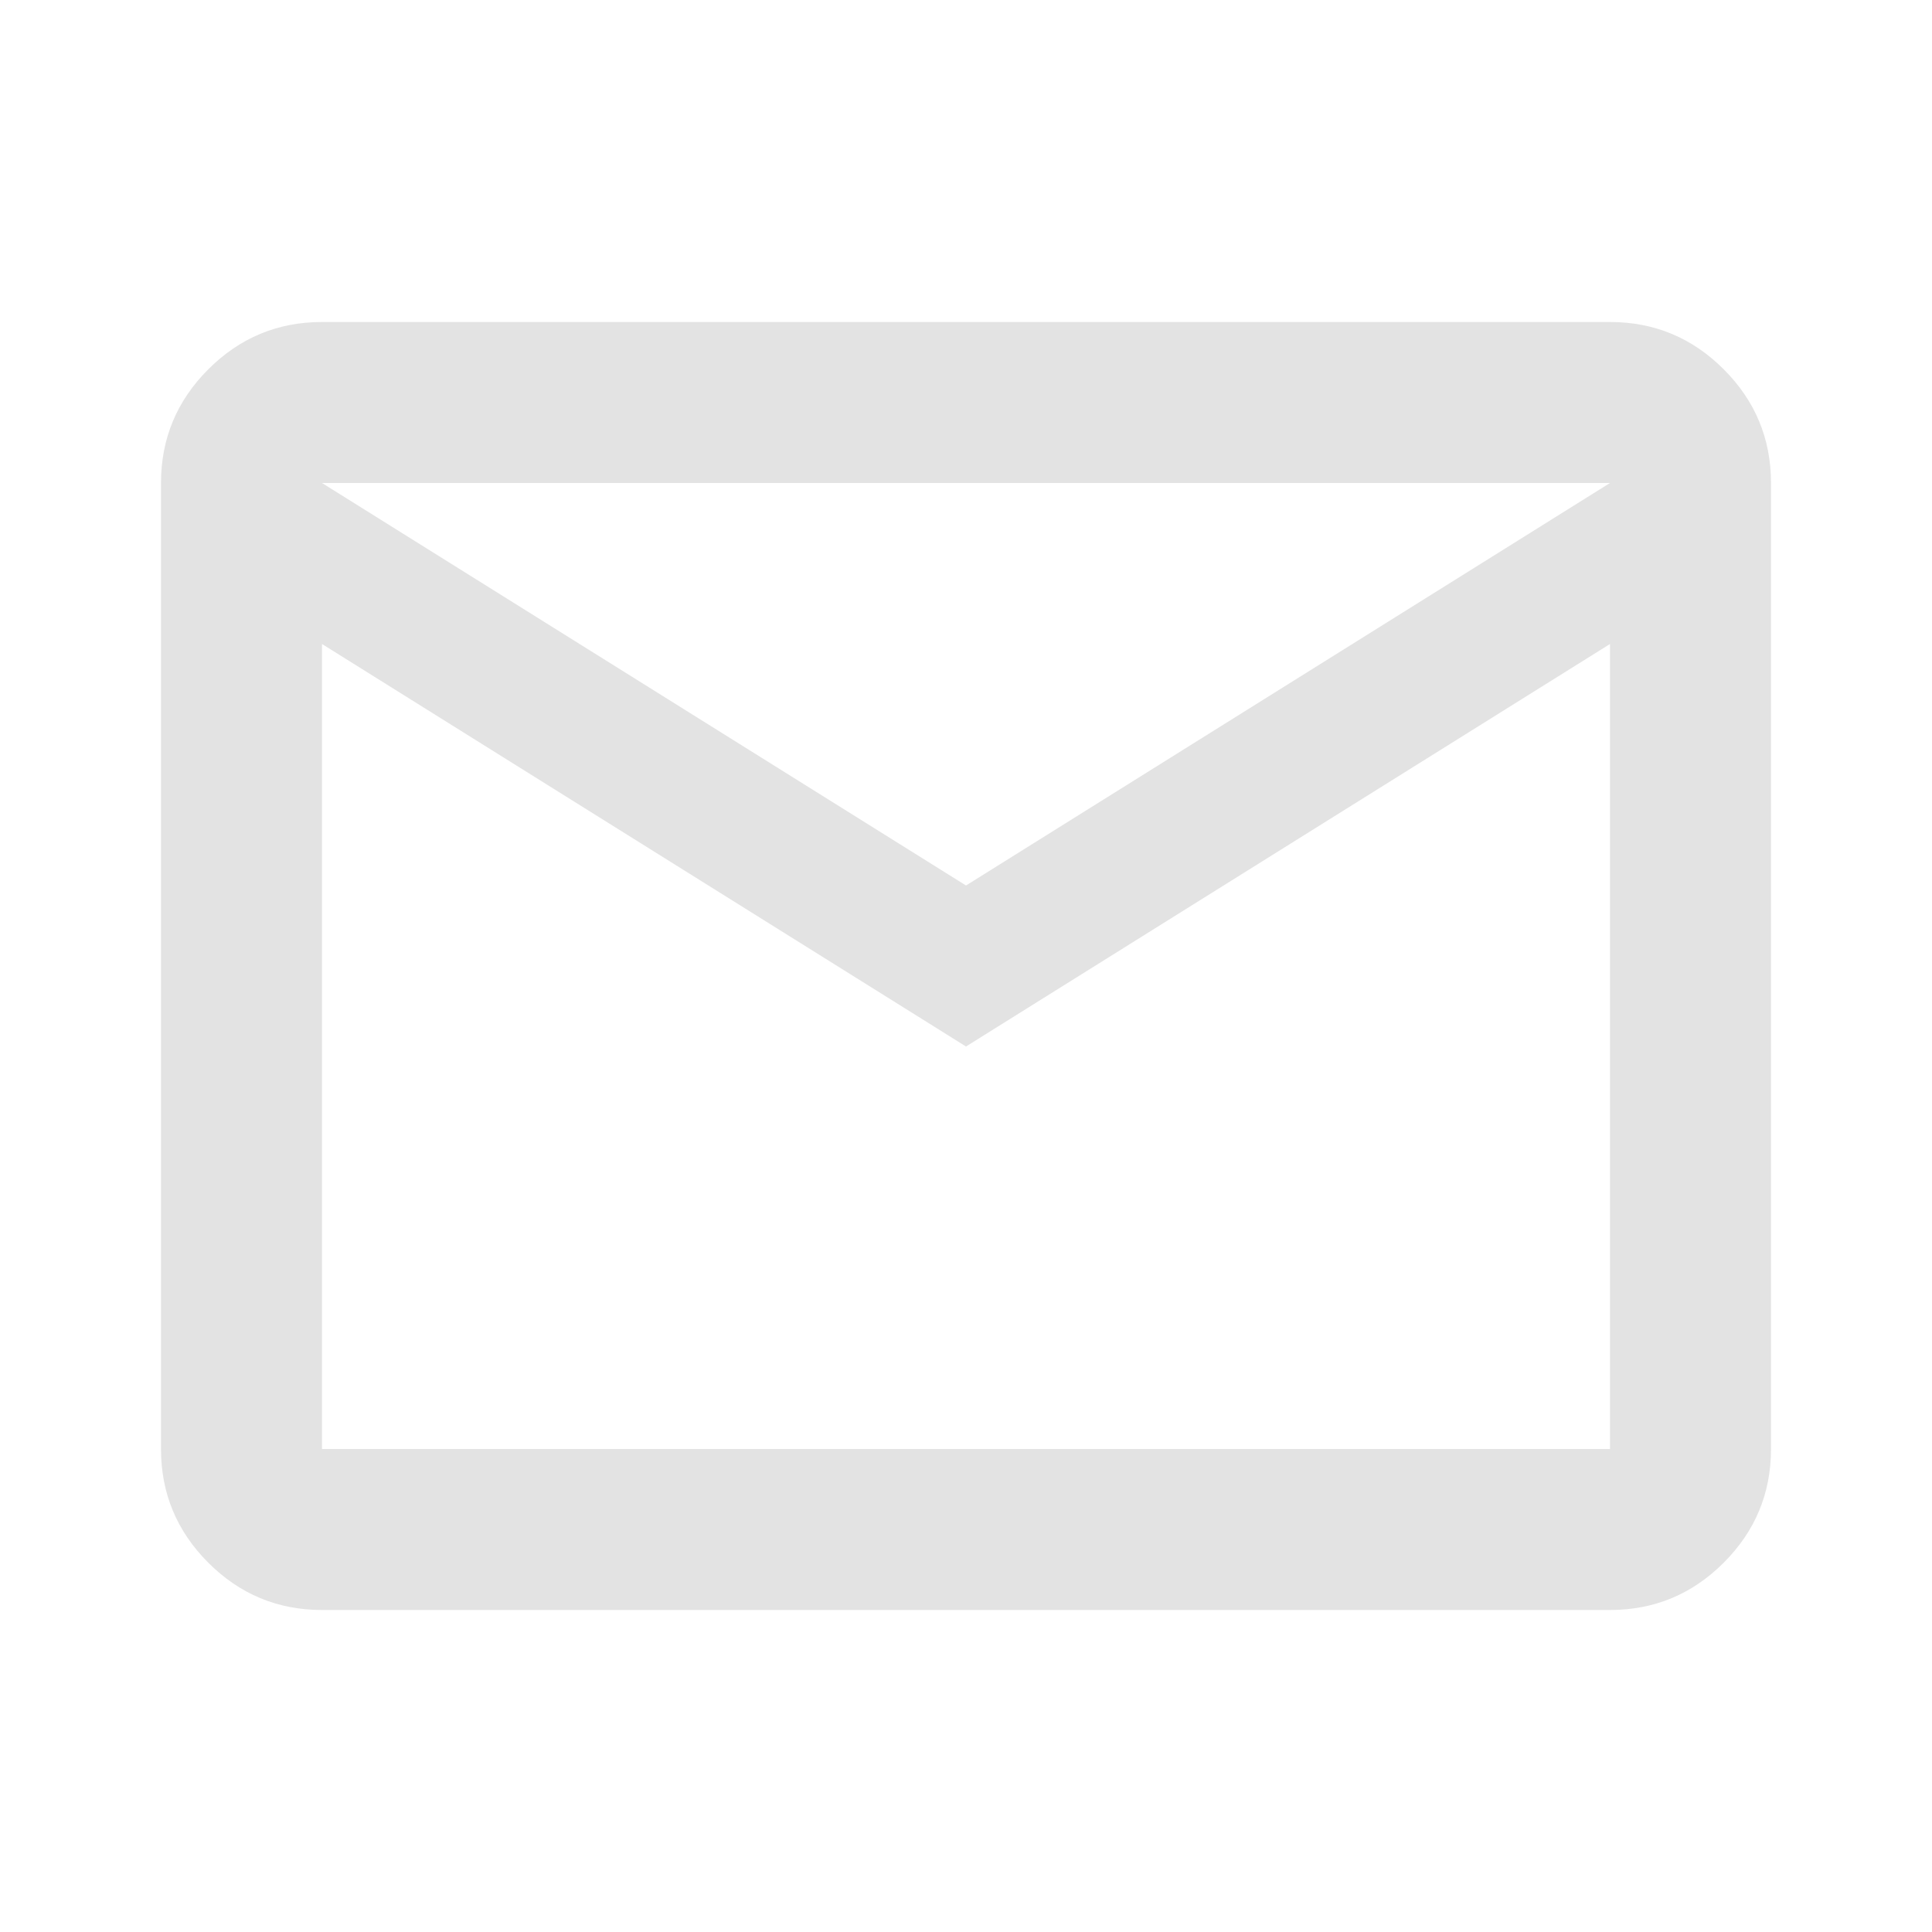
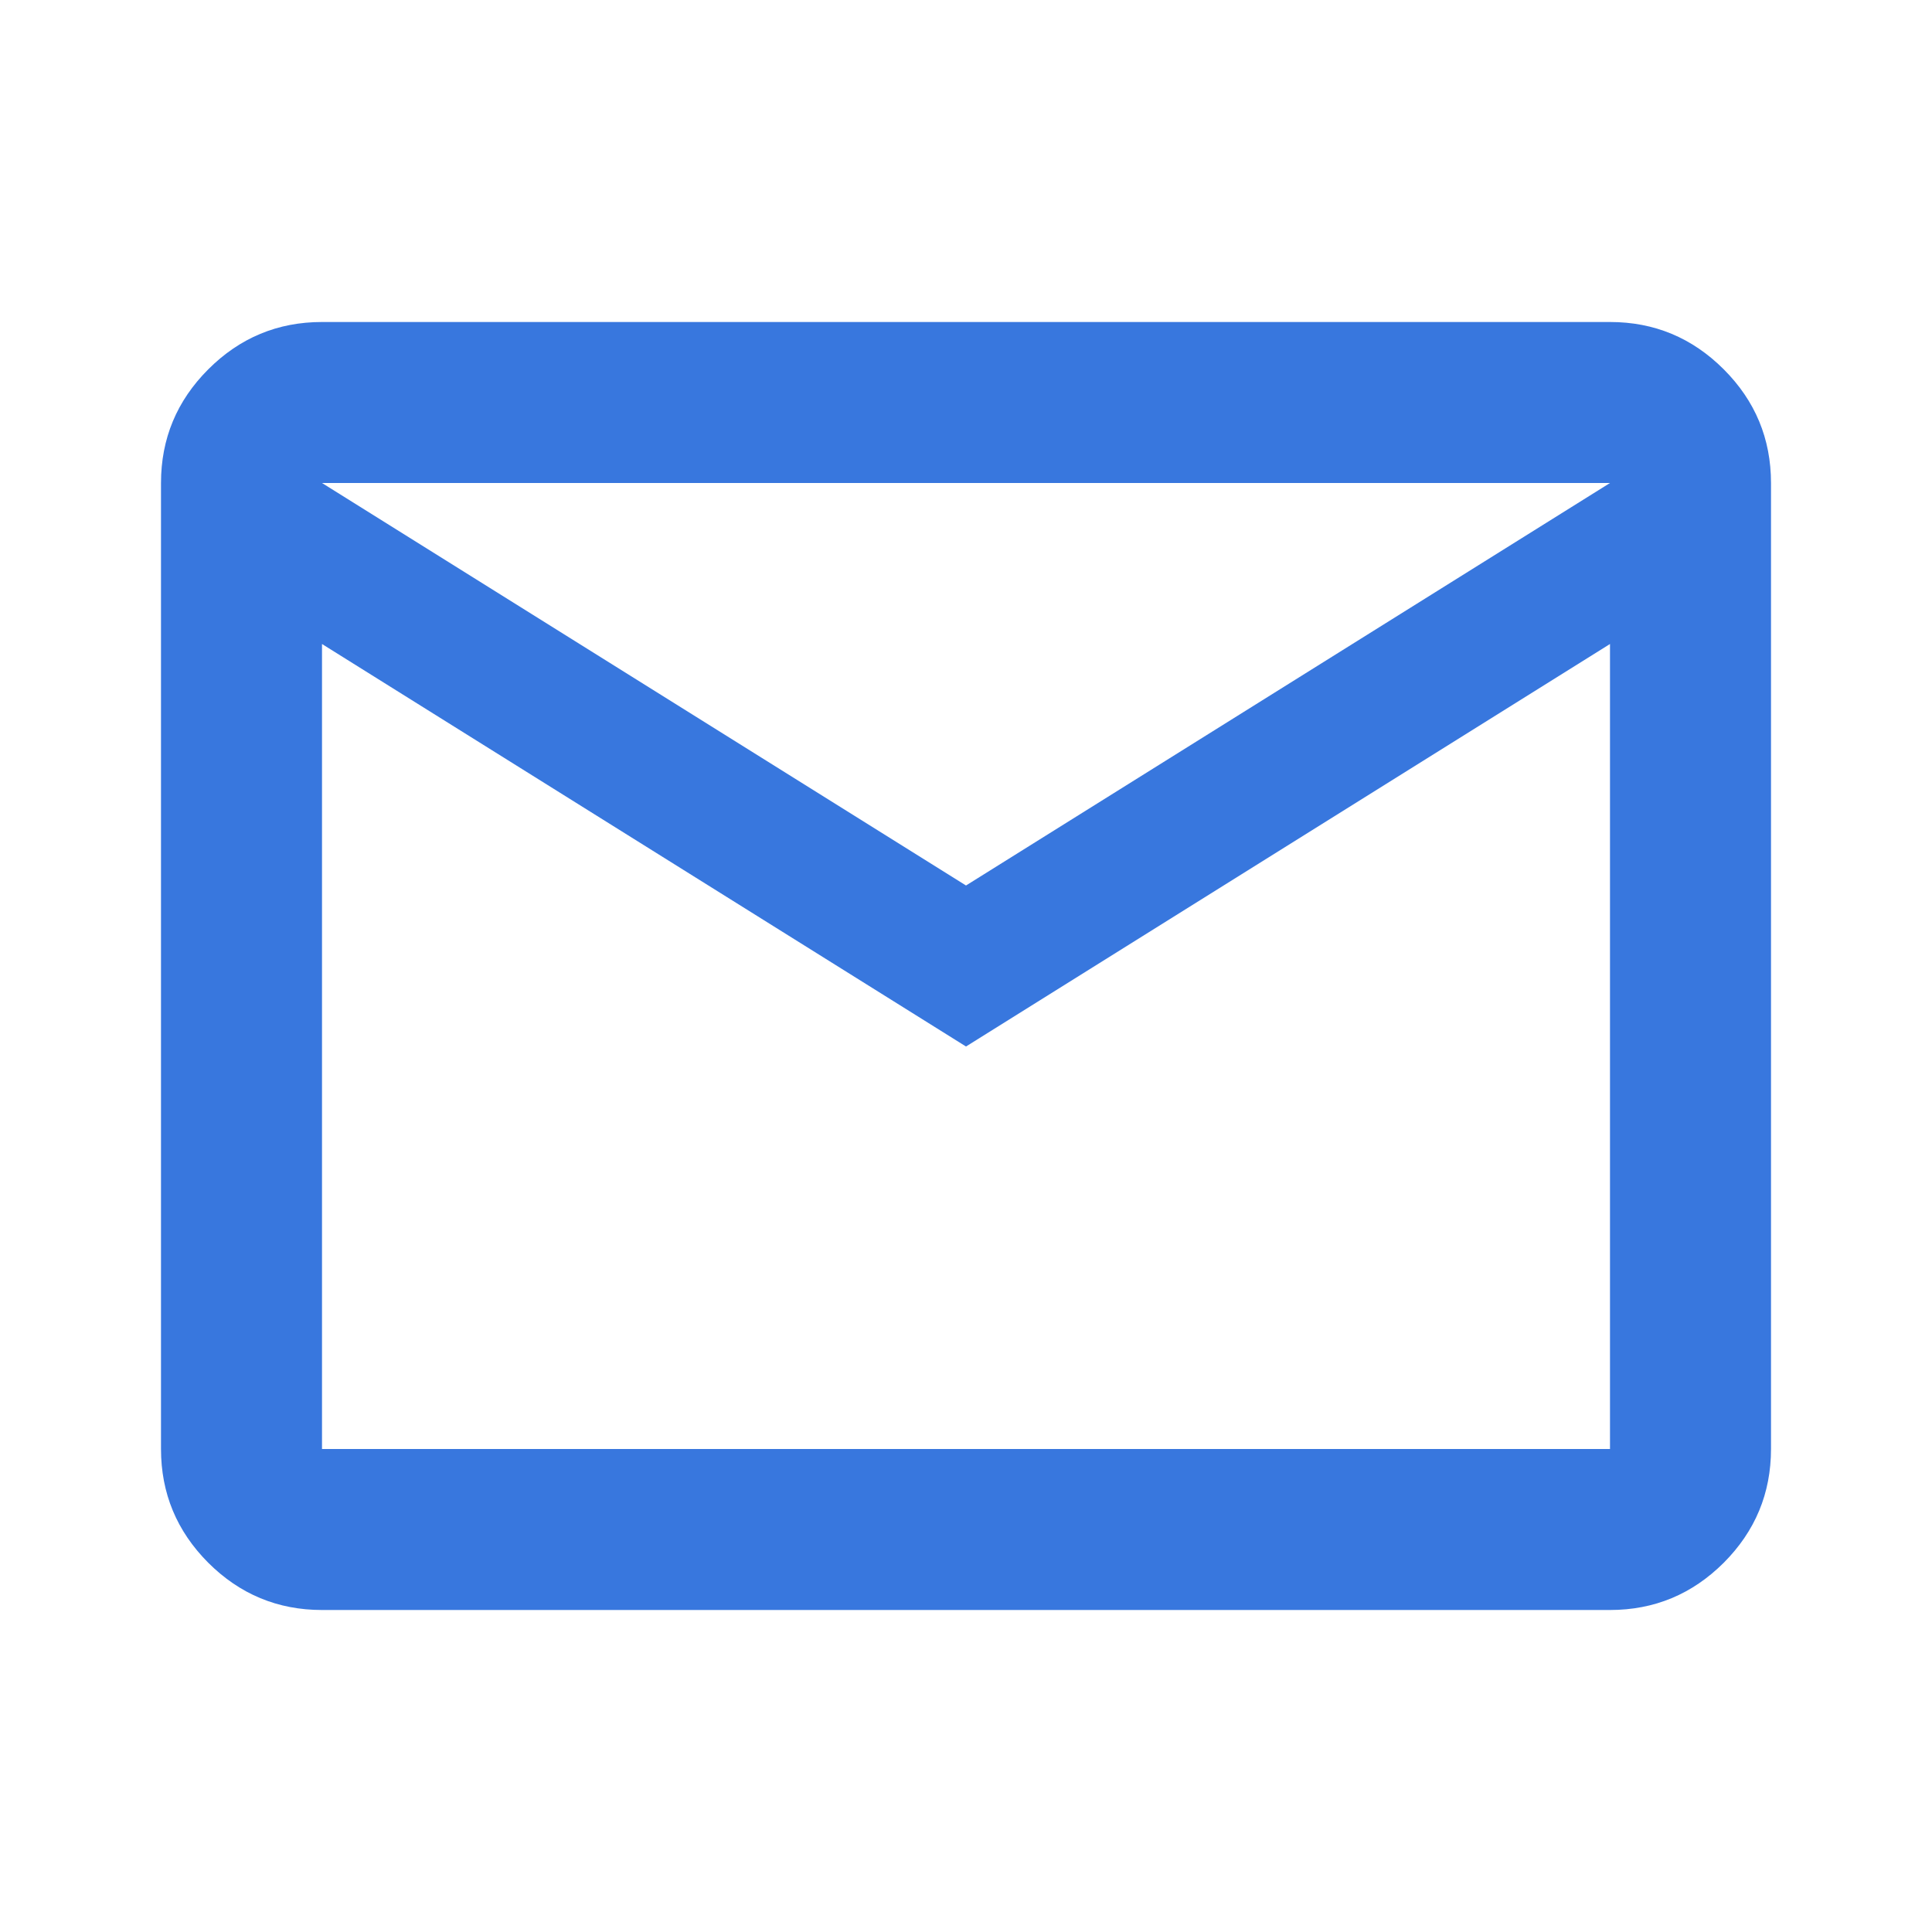
- <svg xmlns="http://www.w3.org/2000/svg" height="24px" viewBox="0 -960 960 960" width="24px" fill="#e3e3e3">
-   <path d="M160-160q-33 0-56.5-23.5T80-240v-480q0-33 23.5-56.5T160-800h640q33 0 56.5 23.5T880-720v480q0 33-23.5 56.5T800-160H160Zm320-280L160-640v400h640v-400L480-440Zm0-80 320-200H160l320 200ZM160-640v-80 480-400Z" />
+ <svg xmlns="http://www.w3.org/2000/svg" width="24" height="24" viewBox="0 0 24 24" fill="none">
+   <path d="M4 20C3.45 20 2.979 19.804 2.587 19.413C2.196 19.021 2 18.55 2 18V6C2 5.45 2.196 4.979 2.587 4.588C2.979 4.196 3.45 4 4 4H20C20.55 4 21.021 4.196 21.413 4.588C21.804 4.979 22 5.45 22 6V18C22 18.55 21.804 19.021 21.413 19.413C21.021 19.804 20.55 20 20 20H4ZM12 13L4 8V18H20V8L12 13ZM12 11L20 6H4L12 11ZM4 8V6V18V8Z" fill="#3877DE" />
</svg>
